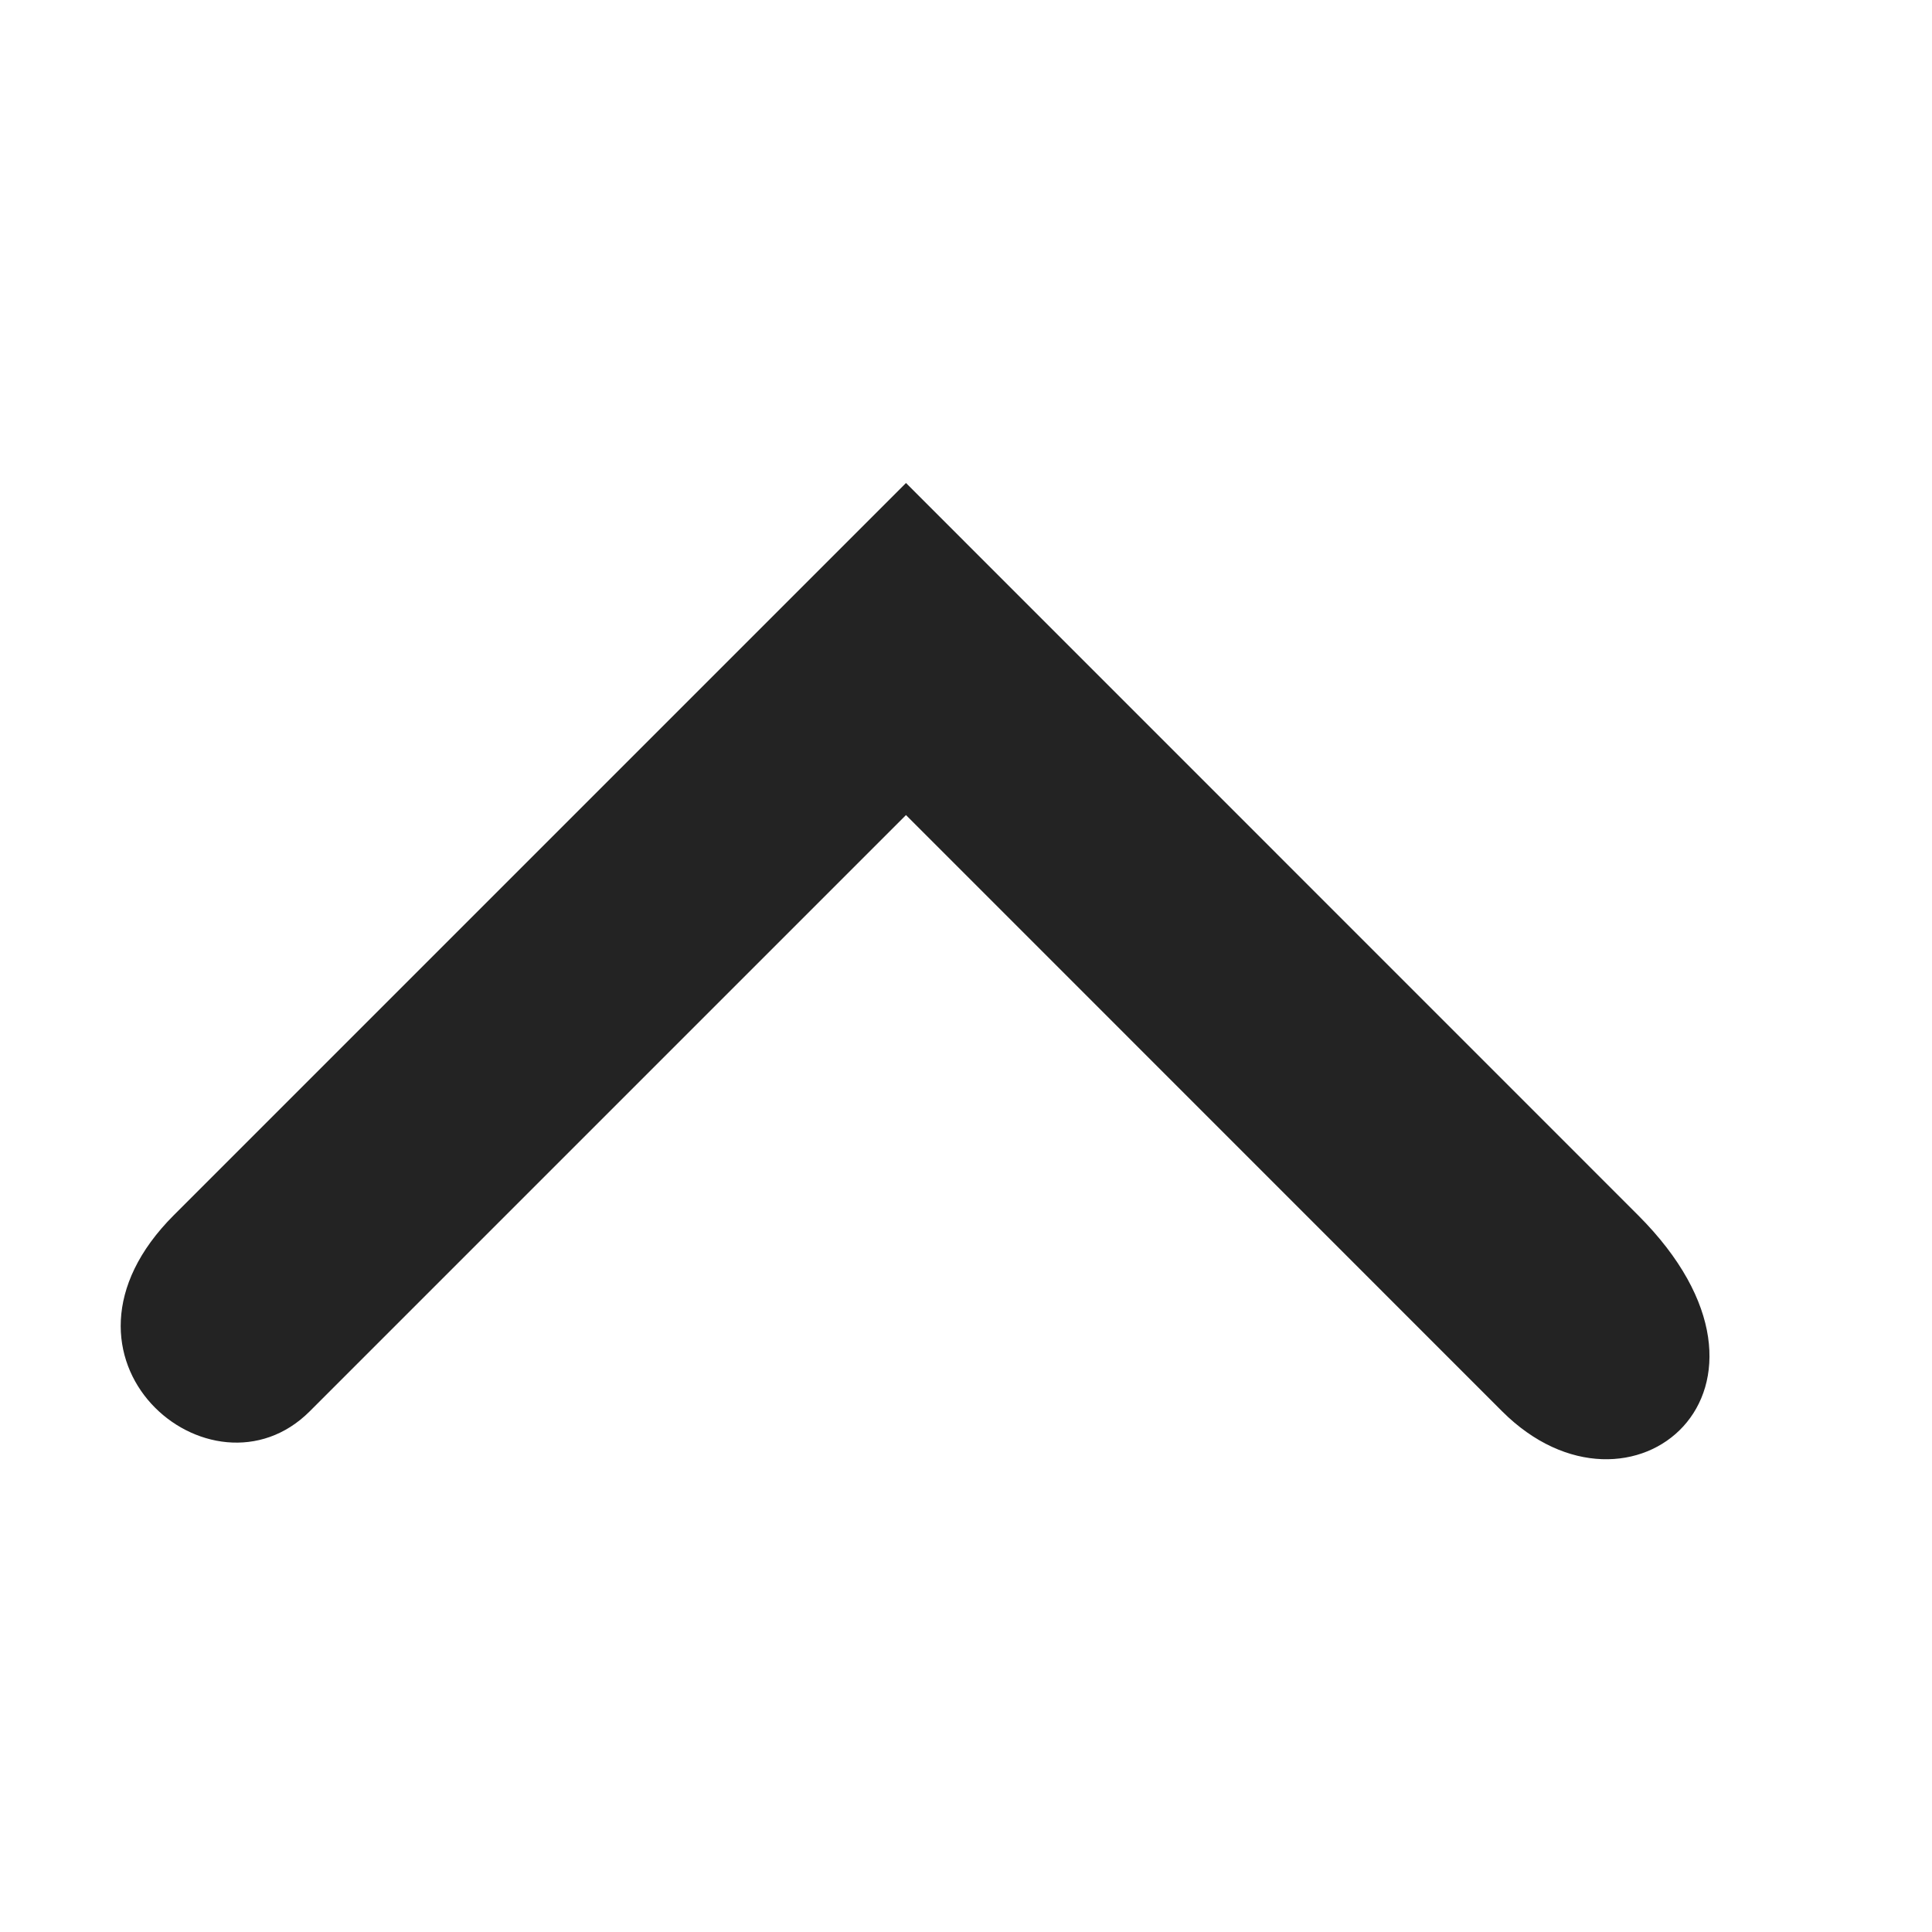
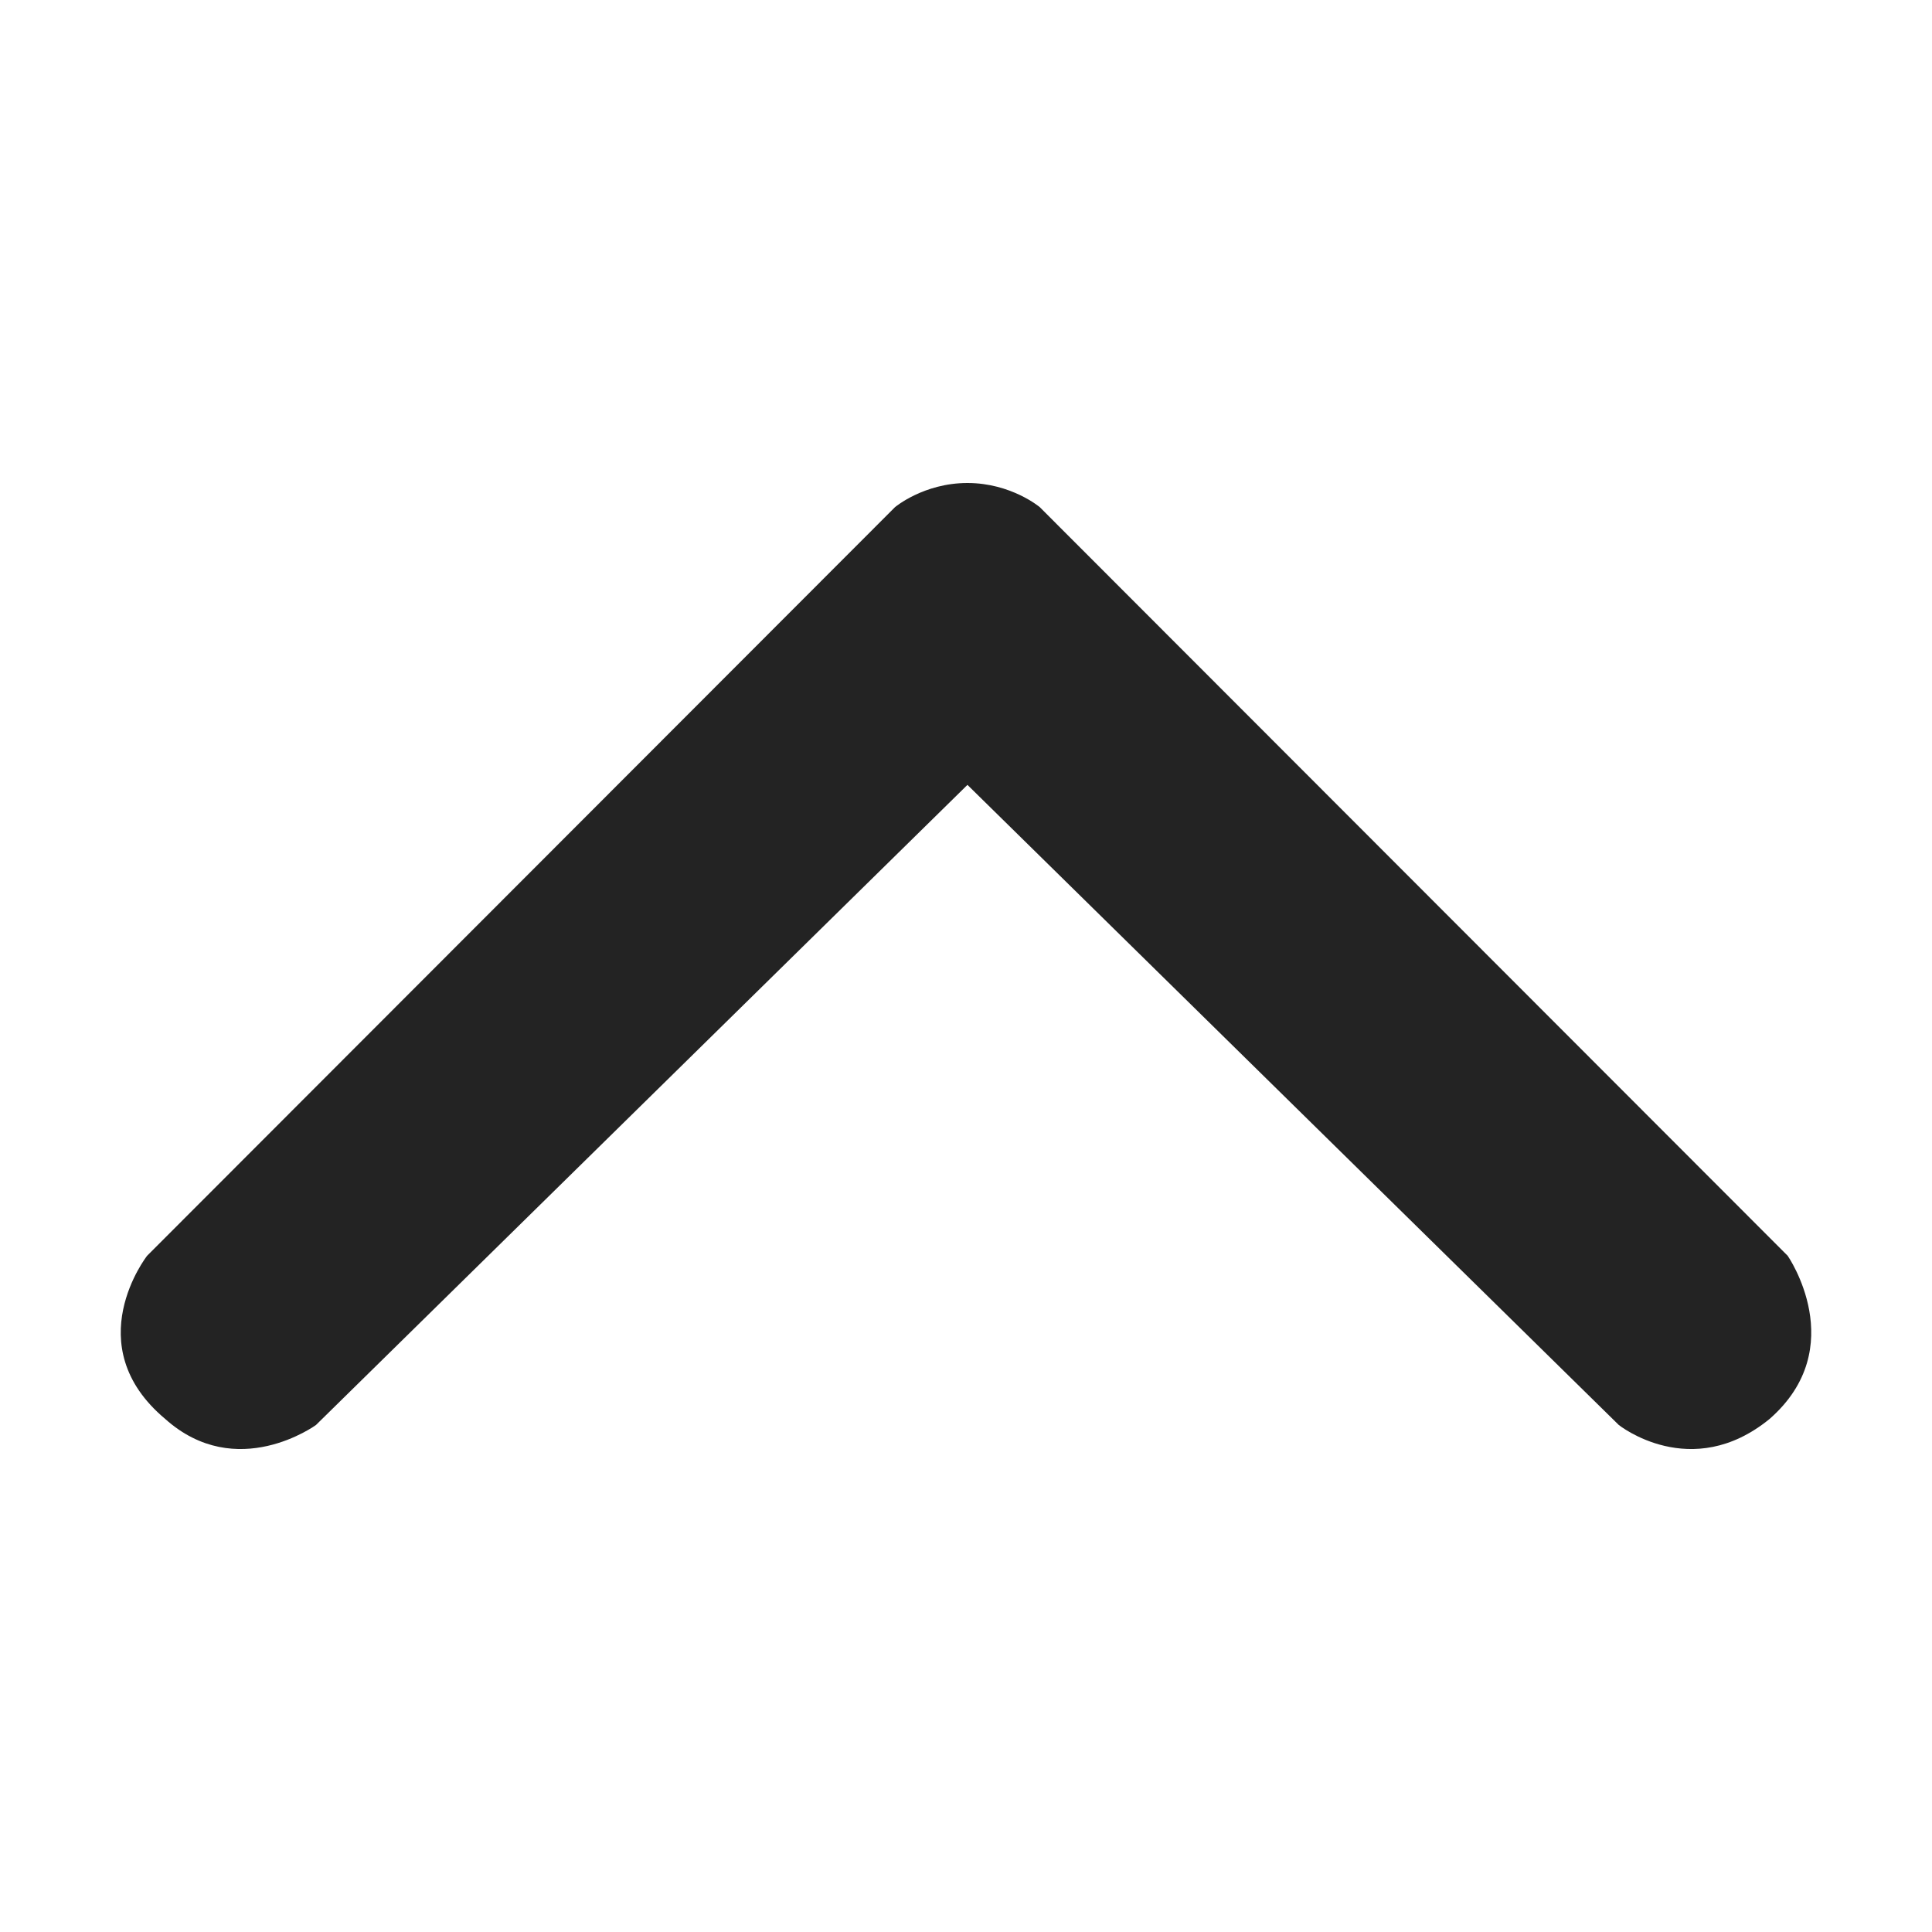
<svg xmlns="http://www.w3.org/2000/svg" width="16" height="16" viewBox="0 0 16 16" fill="none">
-   <path d="M1.44 10.063L7.503 4L13.565 10.063C15.003 11.5 13.503 12.75 12.44 11.688L7.503 6.75L2.565 11.688C1.753 12.5 0.253 11.25 1.44 10.063Z" fill="#232323" />
+   <path d="M8.611 4.2C8.611 4.2 8.374 4 8.012 4C7.649 4 7.412 4.2 7.412 4.2L1.218 10.4C1.218 10.4 0.639 11.14 1.368 11.751C1.96 12.281 2.617 11.801 2.617 11.801L8.012 6.5L13.406 11.801C13.406 11.801 14.006 12.281 14.655 11.751C15.331 11.159 14.805 10.4 14.805 10.4L8.611 4.2Z" fill="#232323" />
</svg>
